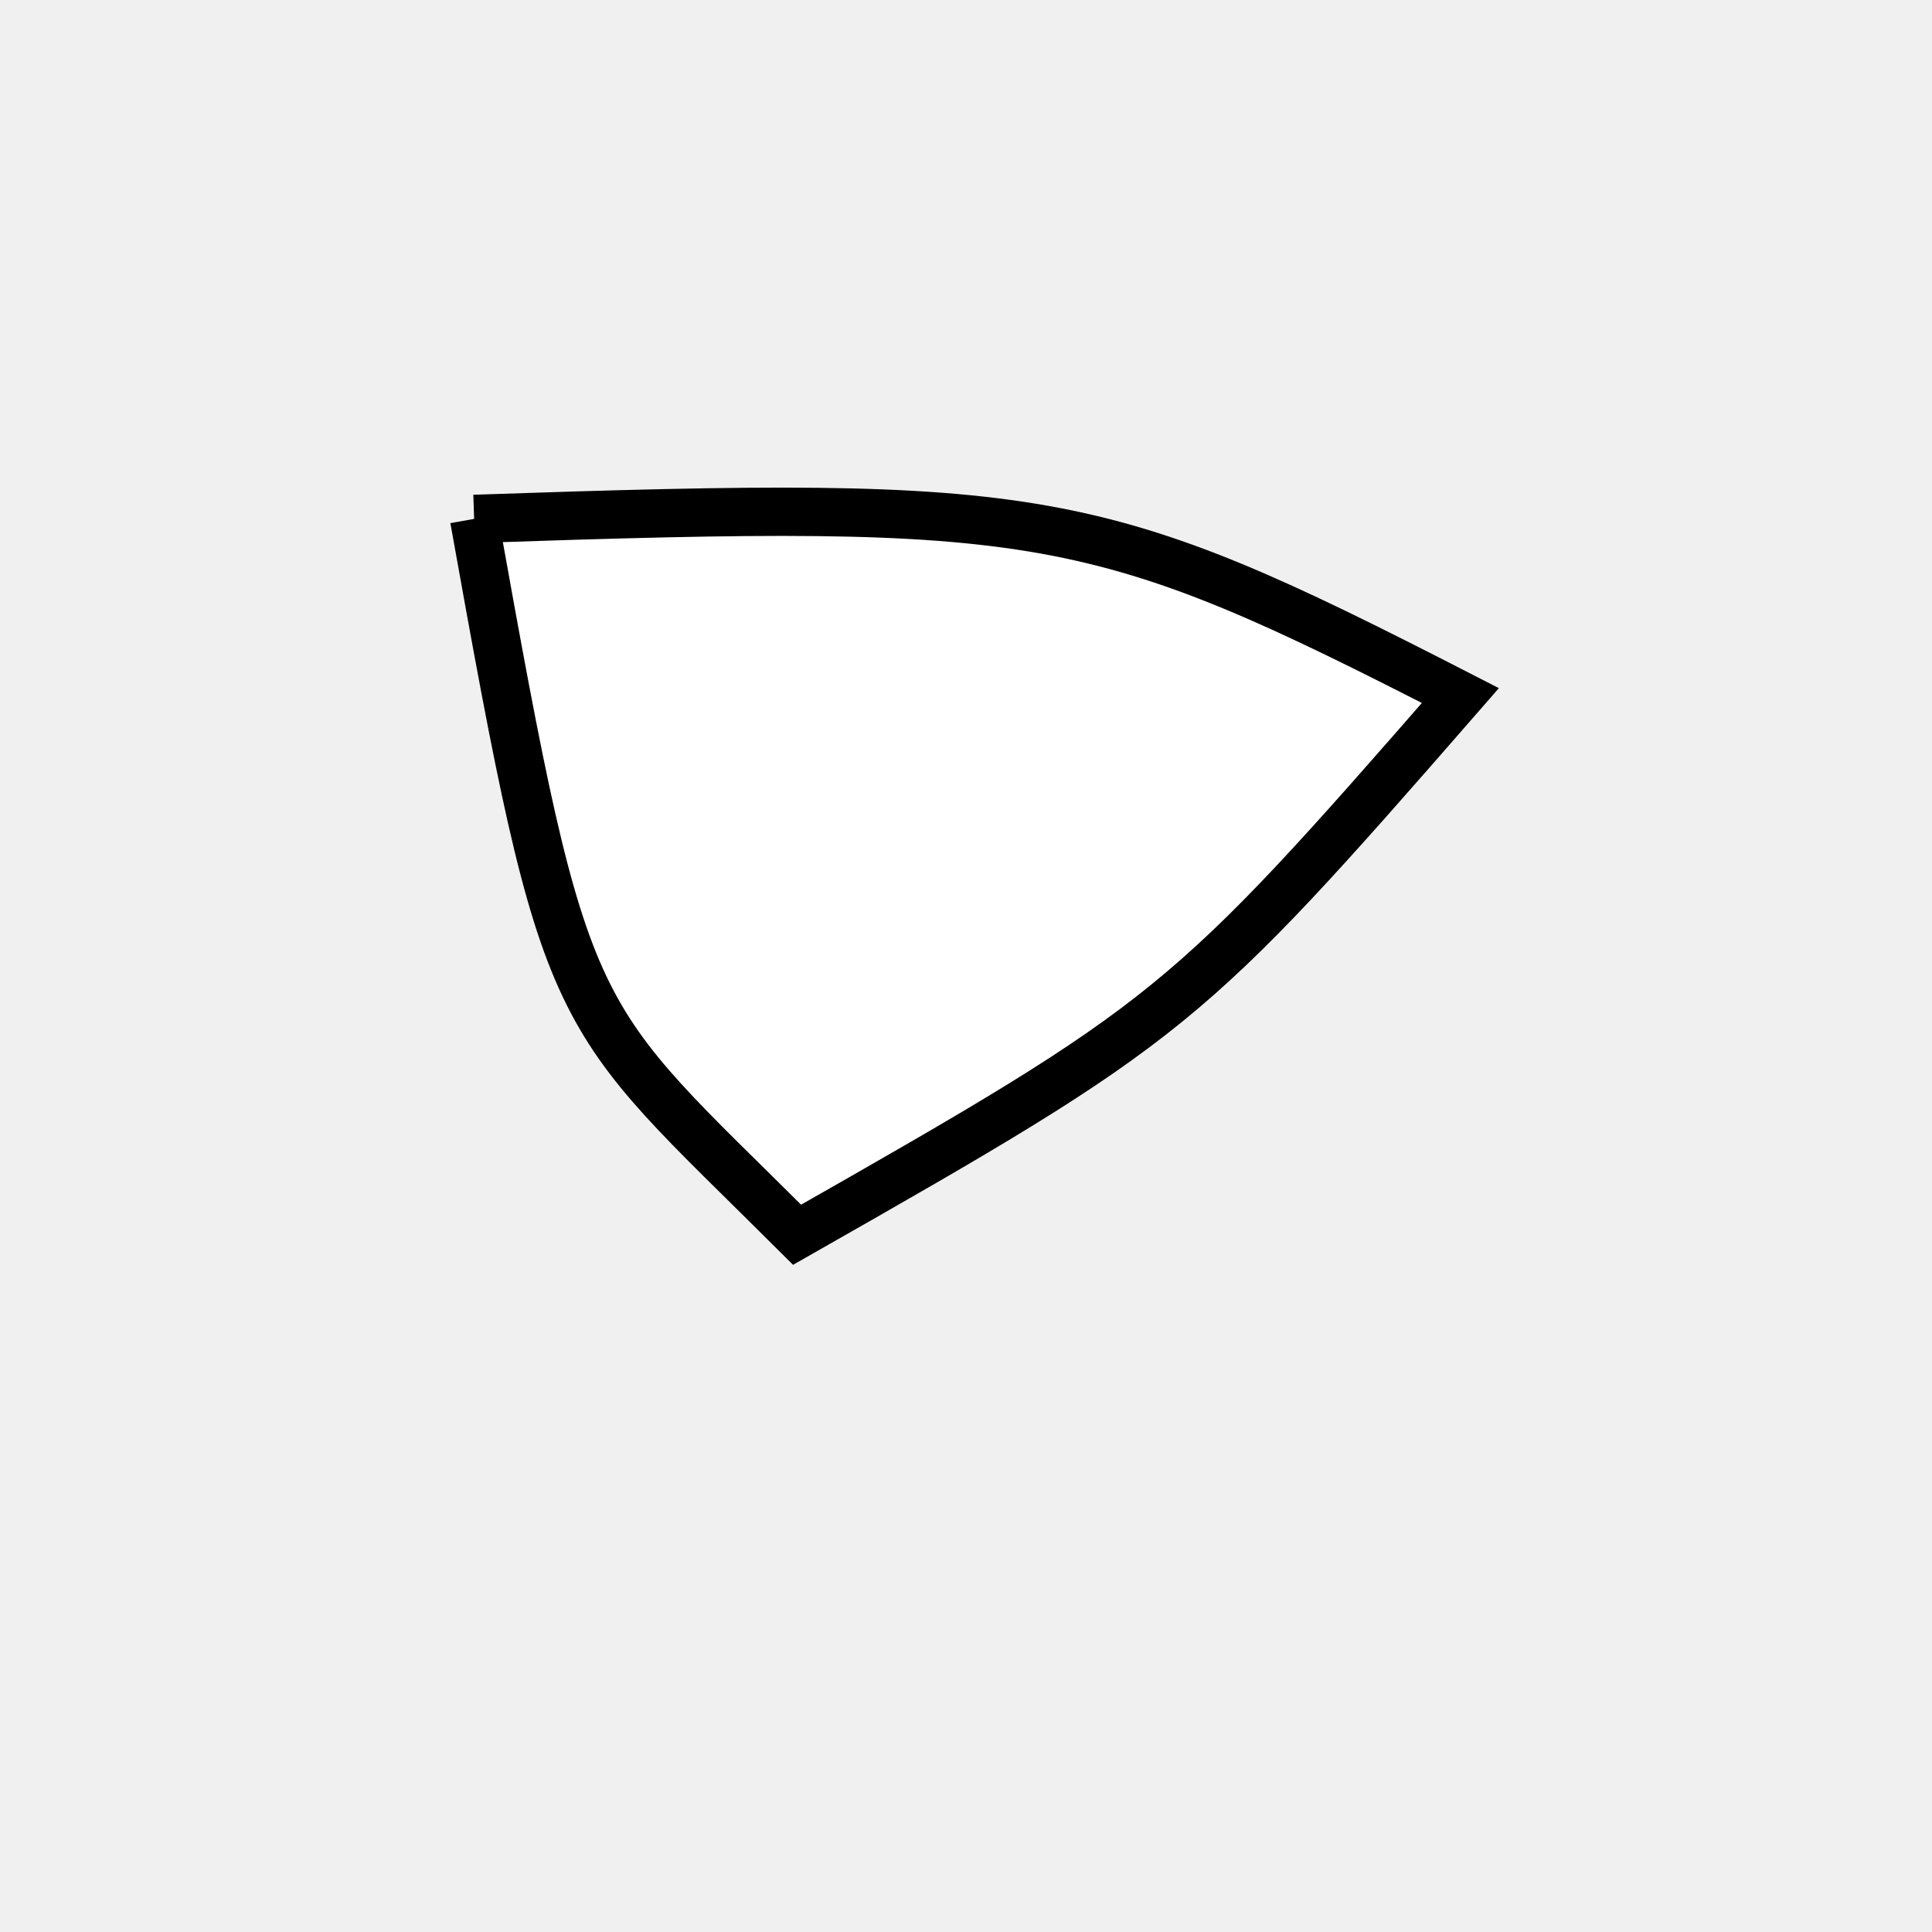
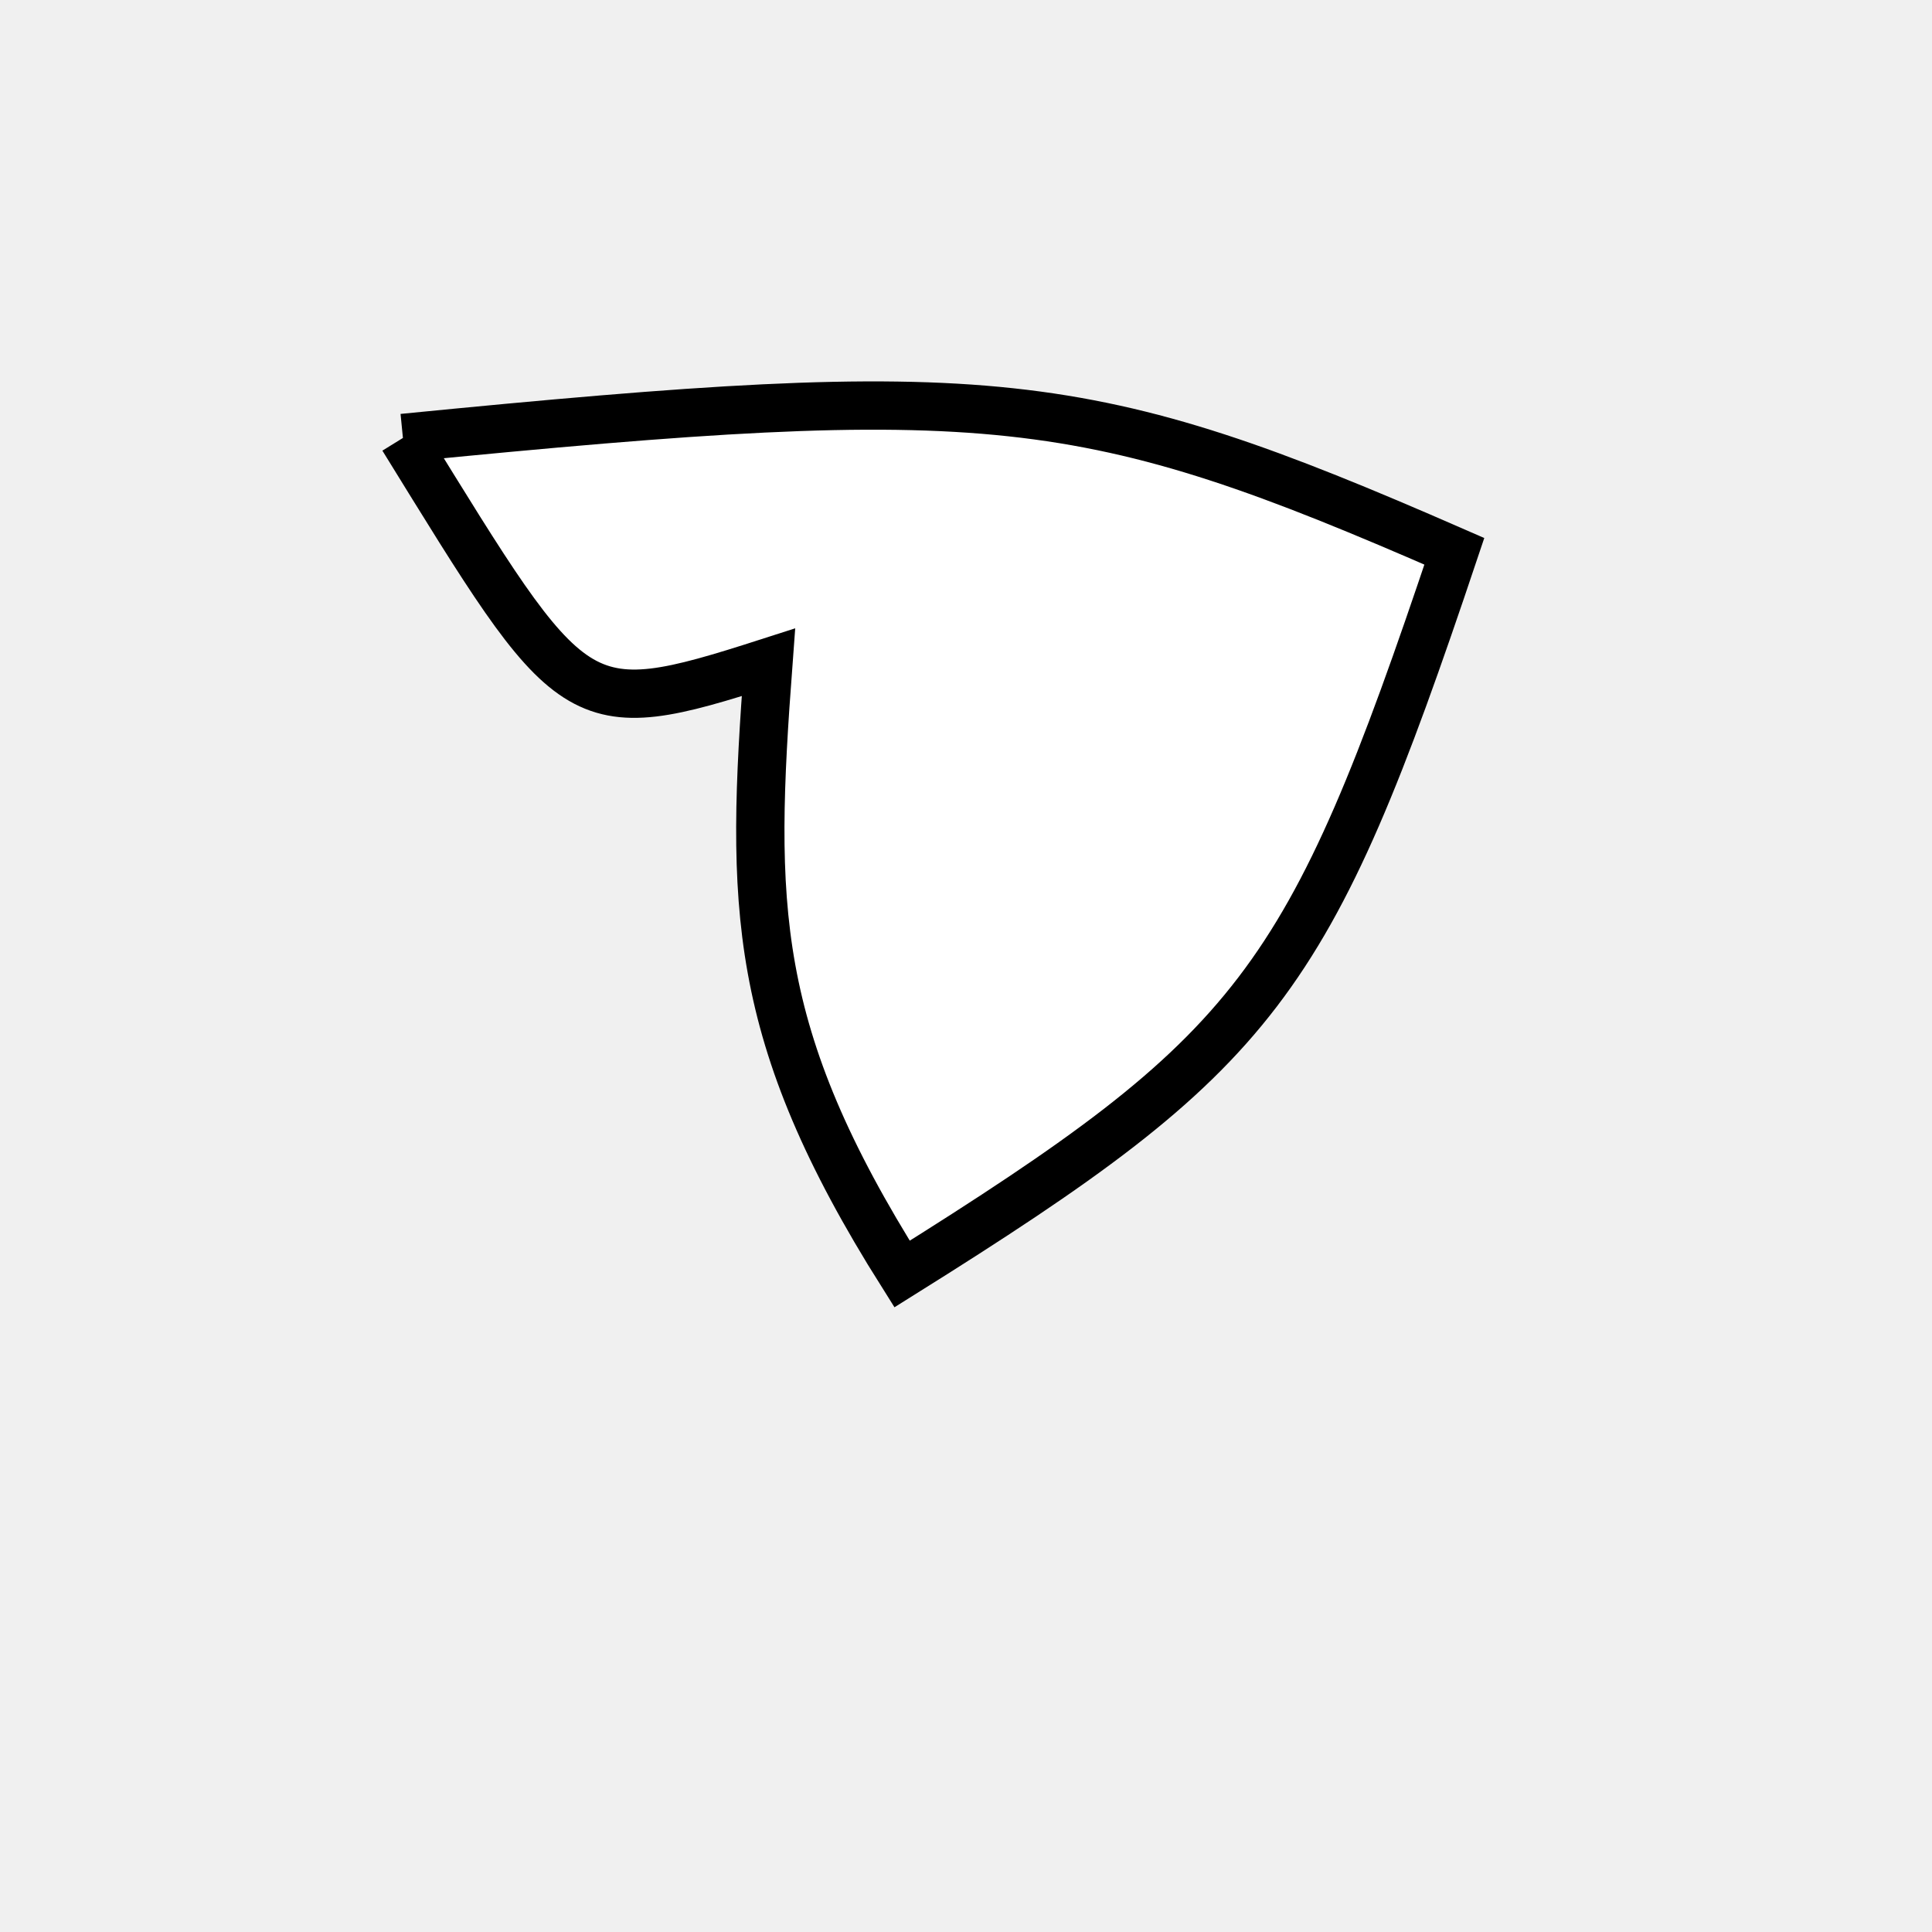
<svg xmlns="http://www.w3.org/2000/svg" width="200px" height="200px" viewBox="0 0 200 200" version="1.1">
-   <path d="M 49.083 53.715C 108.219 51.7 113.428 52.633 151.179 72.003 C 122.698 104.666 121.487 105.65 82.515 127.821 C 58.743 104.108 58.743 107.669 49.083 53.715" fill="white" stroke-dasharray="[0,0]" stroke="black" stroke-width="5" />
+   <path d="M 41.711 45.337C 102.68 39.321 112.31 40.359 150.553 57.07 C 135.439 102.131 130.399 108.728 93.382 131.887 C 77.669 106.954 77.669 93.733 79.55 68.559C 59.409 75.033 59.409 73.983 41.711 45.337" fill="white" stroke-dasharray="[0,0]" stroke="black" stroke-width="5" />
</svg>
